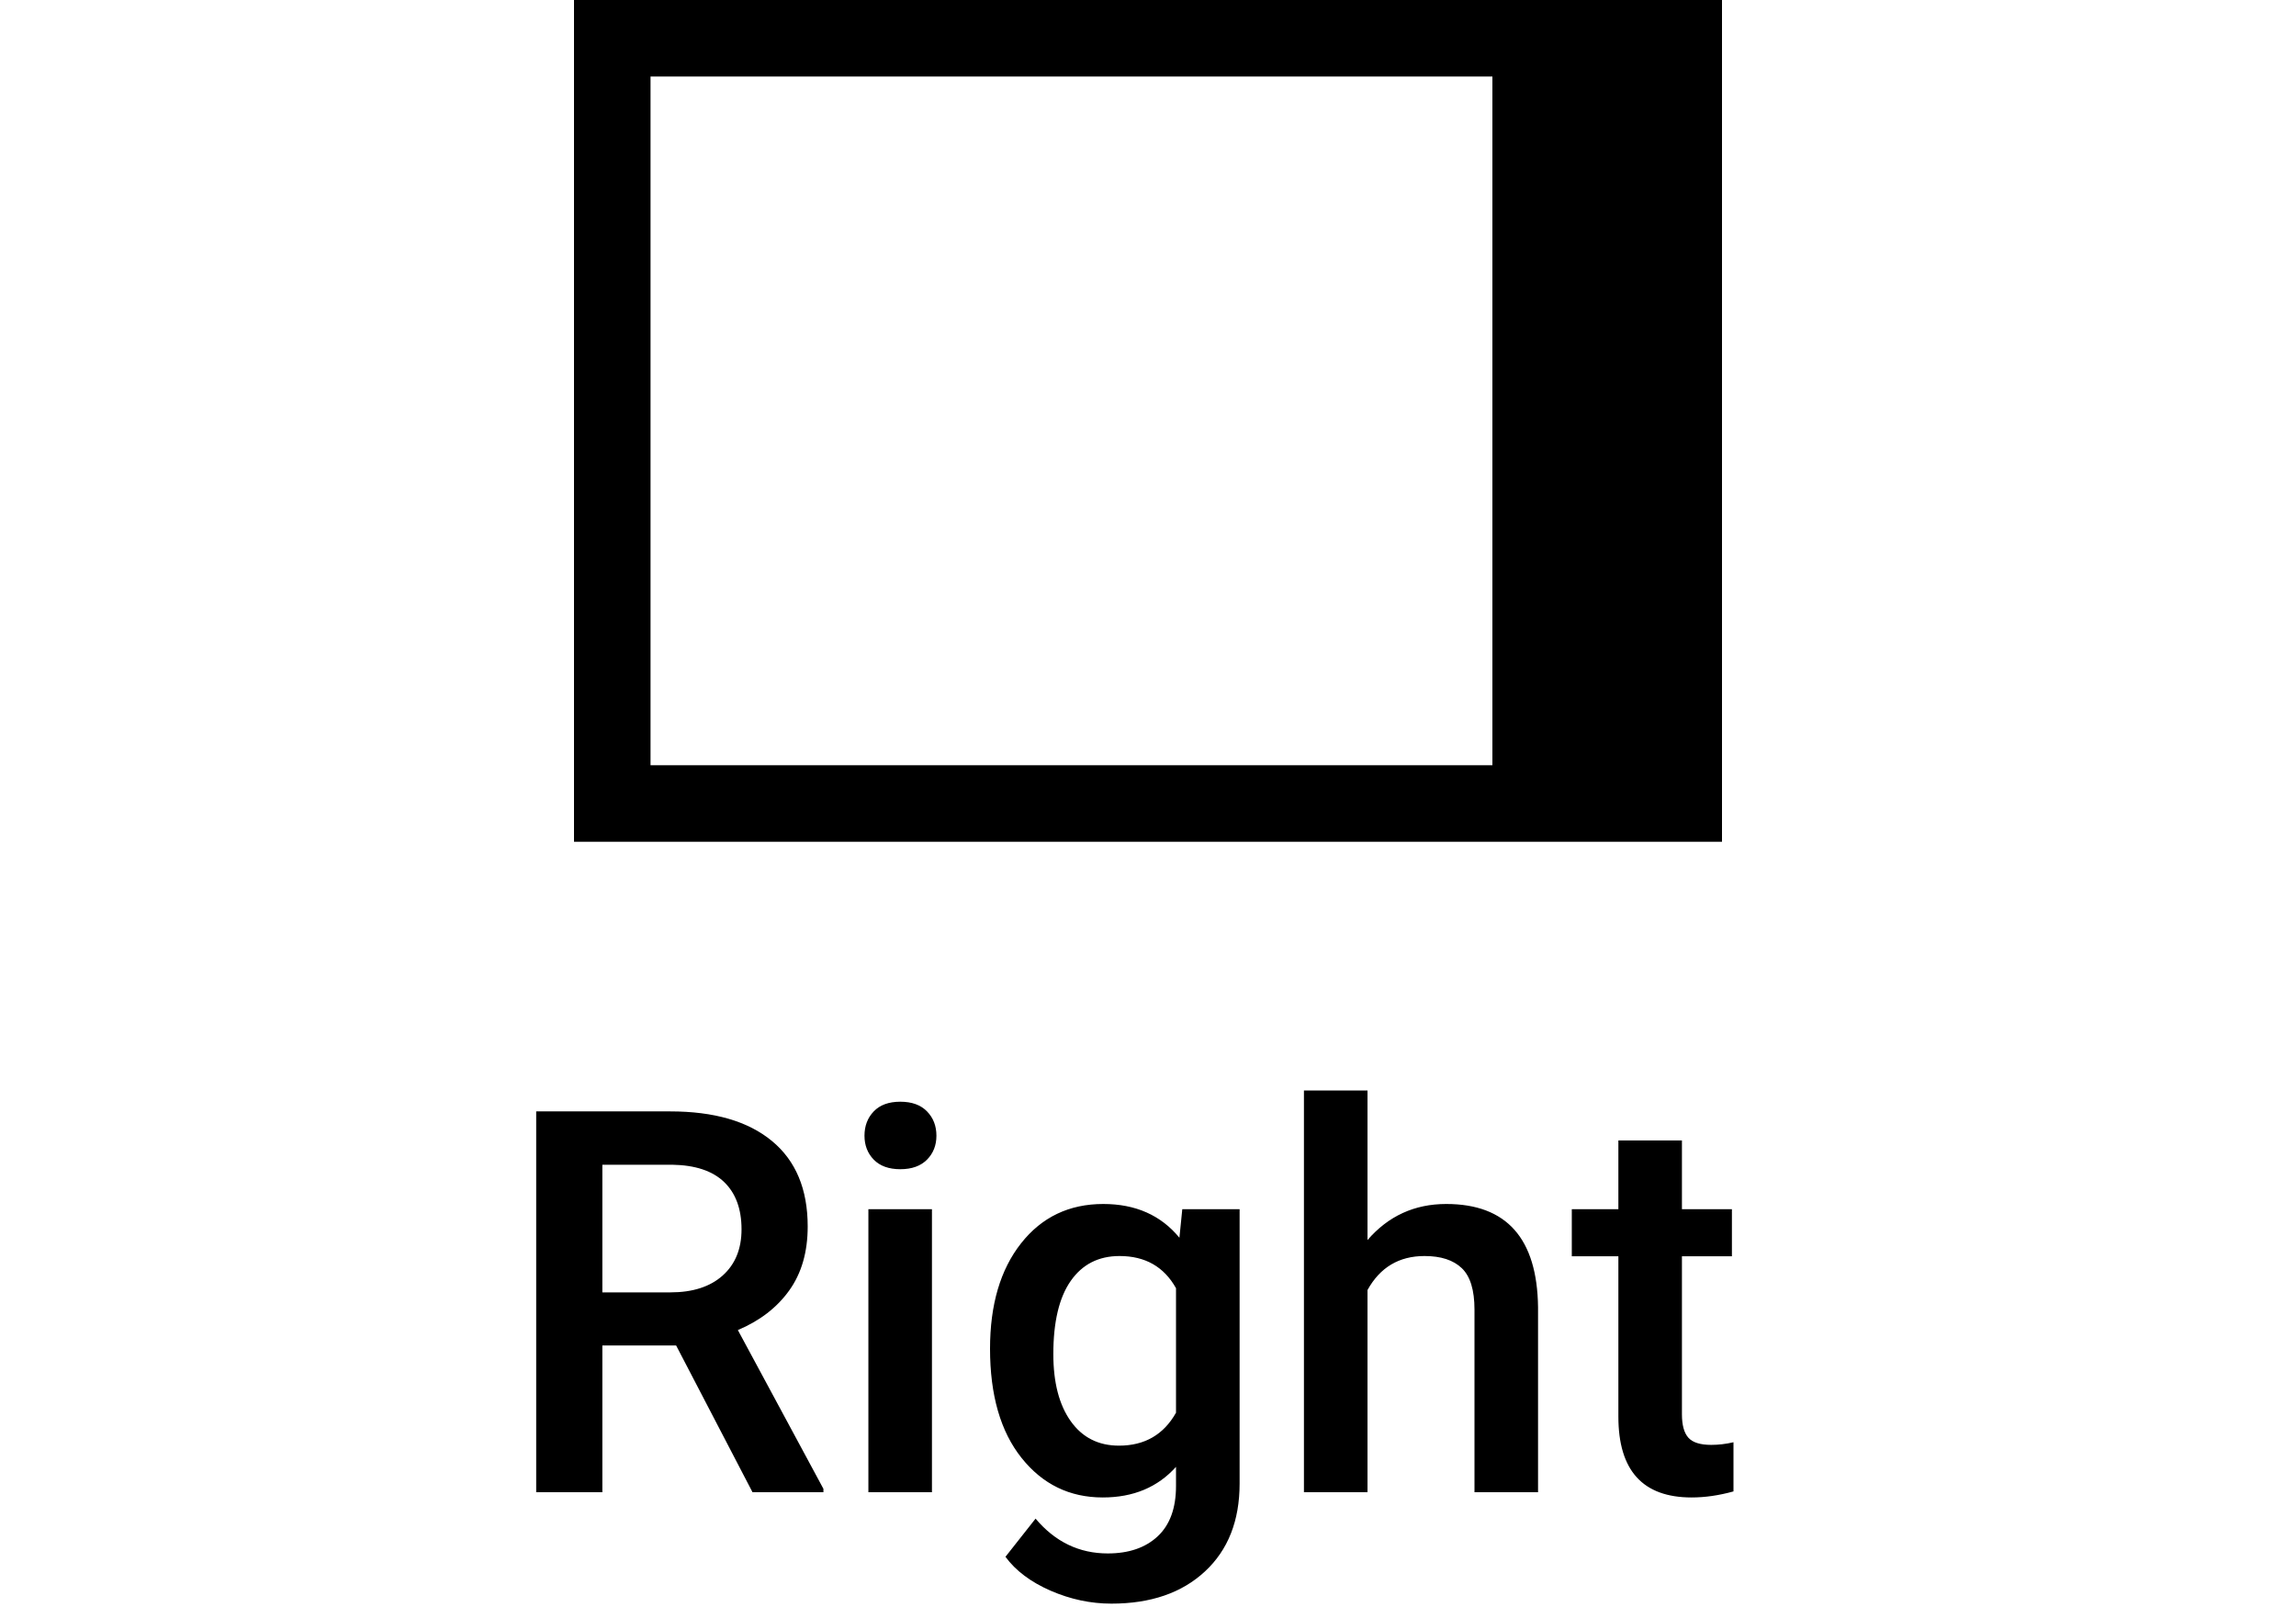
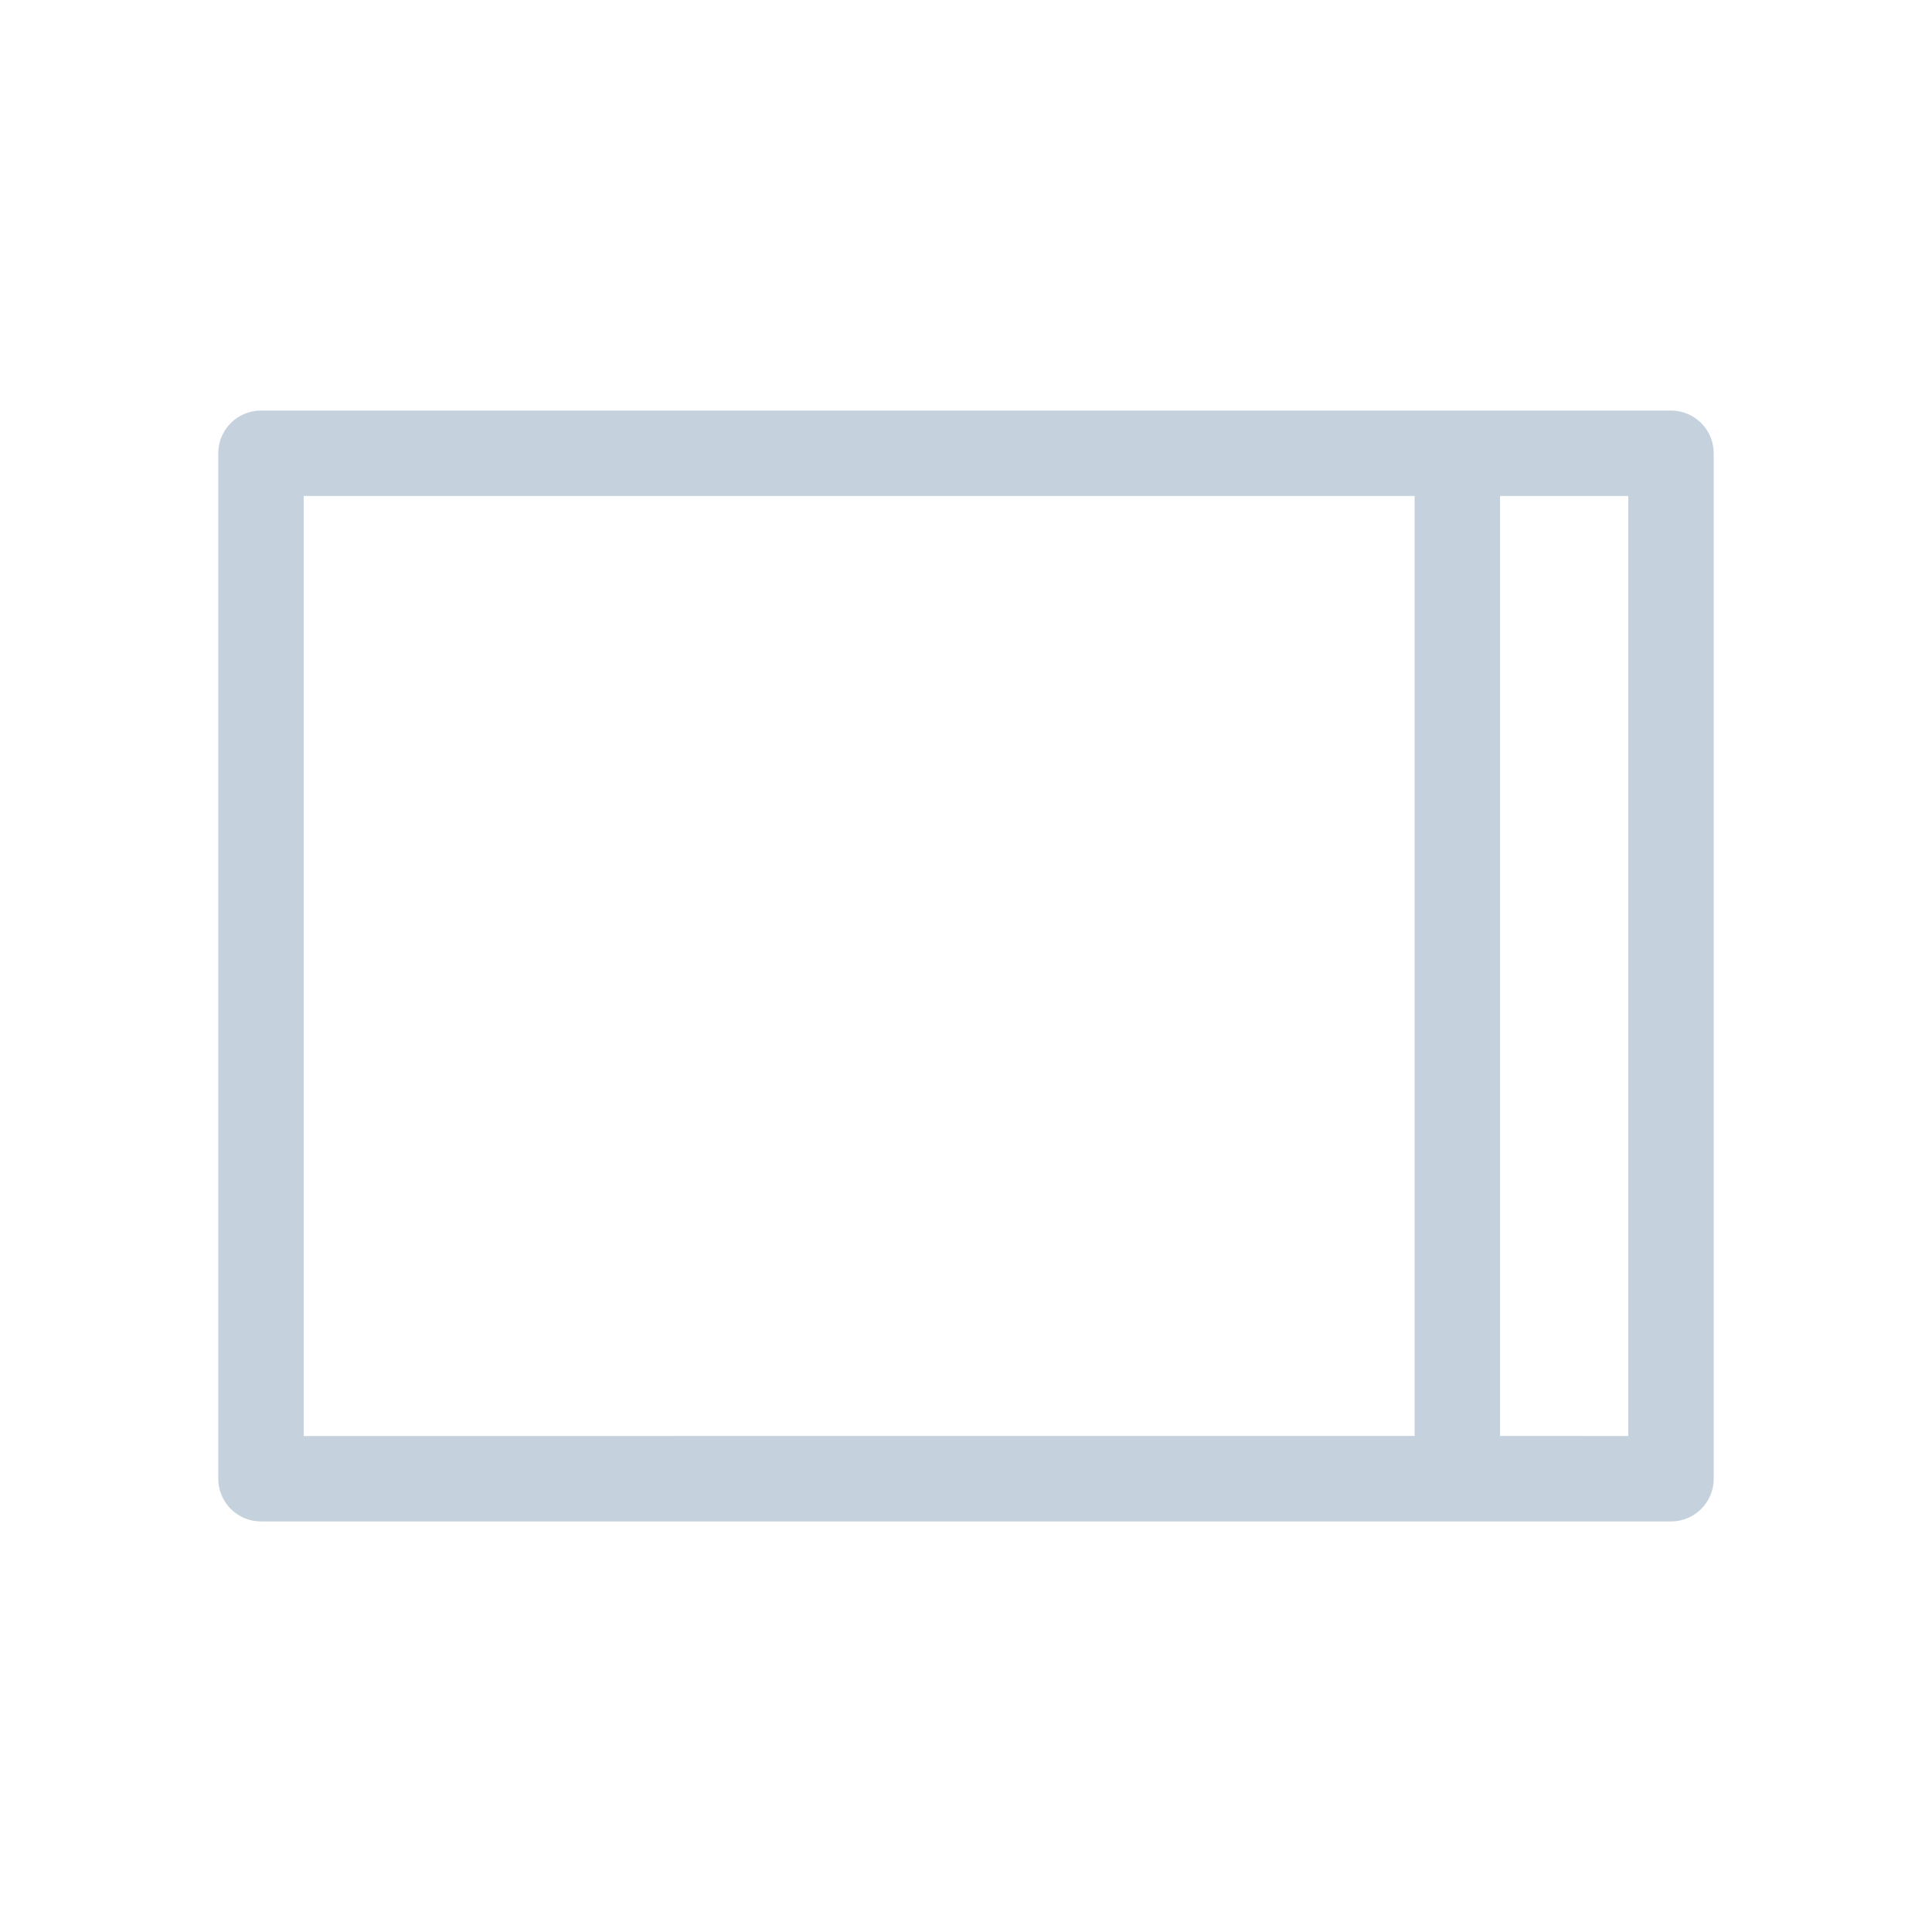
- <svg xmlns="http://www.w3.org/2000/svg" width="60px" height="42px" viewBox="0 0 32 42">
-   <g id="Screen" stroke="none" stroke-width="1" fill="none" fill-rule="evenodd">
-     <g id="Desktop-HD-Copy" transform="translate(-295, -407)">
-       <g id="Right_Icon" transform="translate(281, 396)">
-         <rect fill-opacity="0" fill="#D8D8D8" x="-4.54747351e-13" y="-4.26325641e-14" width="60" height="60" />
-         <path fill="currentColor" fill-rule="nonzero" d="M28.832,42.467 C29.675,42.467 30.338,42.761 30.821,43.349 L30.896,42.604 L32.394,42.604 L32.394,49.774 C32.394,50.745 32.092,51.511 31.488,52.071 C30.884,52.632 30.069,52.912 29.044,52.912 C28.502,52.912 27.972,52.799 27.455,52.574 C26.937,52.348 26.544,52.053 26.275,51.688 L27.062,50.69 C27.572,51.297 28.201,51.6 28.948,51.6 C29.5,51.6 29.935,51.45 30.254,51.152 C30.573,50.853 30.732,50.415 30.732,49.836 L30.732,49.337 C30.254,49.87 29.616,50.137 28.818,50.137 C27.952,50.137 27.245,49.793 26.696,49.104 C26.147,48.416 25.872,47.464 25.872,46.247 C25.872,45.099 26.142,44.181 26.682,43.496 C27.222,42.81 27.939,42.467 28.832,42.467 Z M43.953,40.806 L43.953,42.604 L45.259,42.604 L45.259,43.834 L43.953,43.834 L43.953,47.963 C43.953,48.245 44.009,48.449 44.121,48.575 C44.232,48.7 44.432,48.763 44.719,48.763 C44.91,48.763 45.104,48.74 45.3,48.694 L45.3,49.979 C44.922,50.084 44.557,50.137 44.206,50.137 C42.93,50.137 42.292,49.433 42.292,48.024 L42.292,43.834 L41.075,43.834 L41.075,42.604 L42.292,42.604 L42.292,40.806 L43.953,40.806 Z M17.512,40.047 C18.66,40.047 19.547,40.304 20.171,40.819 C20.795,41.334 21.107,42.079 21.107,43.055 C21.107,43.72 20.947,44.277 20.625,44.726 C20.304,45.175 19.856,45.52 19.282,45.762 L21.518,49.911 L21.518,50 L19.665,50 L17.669,46.165 L15.741,46.165 L15.741,50 L14.012,50 L14.012,40.047 L17.512,40.047 Z M24.354,42.604 L24.354,50 L22.693,50 L22.693,42.604 L24.354,42.604 Z M35.736,39.5 L35.736,43.41 C36.279,42.781 36.965,42.467 37.794,42.467 C39.371,42.467 40.171,43.367 40.193,45.167 L40.193,50 L38.532,50 L38.532,45.229 C38.532,44.718 38.422,44.357 38.201,44.145 C37.98,43.933 37.655,43.827 37.227,43.827 C36.561,43.827 36.064,44.123 35.736,44.716 L35.736,50 L34.075,50 L34.075,39.5 L35.736,39.5 Z M29.256,43.827 C28.709,43.827 28.284,44.044 27.981,44.477 C27.678,44.91 27.526,45.548 27.526,46.391 C27.526,47.133 27.678,47.718 27.981,48.144 C28.284,48.57 28.704,48.783 29.242,48.783 C29.912,48.783 30.409,48.496 30.732,47.922 L30.732,44.668 C30.418,44.107 29.926,43.827 29.256,43.827 Z M17.566,41.441 L15.741,41.441 L15.741,44.777 L17.519,44.777 C18.102,44.777 18.558,44.63 18.886,44.336 C19.214,44.042 19.378,43.64 19.378,43.13 C19.378,42.597 19.226,42.184 18.923,41.893 C18.62,41.601 18.168,41.451 17.566,41.441 Z M23.527,39.794 C23.828,39.794 24.061,39.878 24.225,40.047 C24.389,40.215 24.471,40.427 24.471,40.683 C24.471,40.933 24.389,41.142 24.225,41.308 C24.061,41.474 23.828,41.558 23.527,41.558 C23.227,41.558 22.995,41.474 22.833,41.308 C22.672,41.142 22.591,40.933 22.591,40.683 C22.591,40.427 22.672,40.215 22.833,40.047 C22.995,39.878 23.227,39.794 23.527,39.794 Z M45,11 L45,33 L15,33 L15,11 L45,11 Z M39,13 L17,13 L17,31 L39,31 L39,13 Z" />
-       </g>
-     </g>
-   </g>
+ <svg xmlns="http://www.w3.org/2000/svg" width="40" height="40" viewBox="0 0 40 40">
+   <path fill="#C5D2DD" fill-rule="evenodd" d="M34.596,8.5 C35.085,8.5 35.481,8.896 35.481,9.385 L35.481,9.385 L35.481,30.615 C35.481,31.104 35.085,31.5 34.596,31.5 L34.596,31.5 L5.404,31.5 C4.915,31.5 4.519,31.104 4.519,30.615 L4.519,30.615 L4.519,9.385 C4.519,8.896 4.915,8.5 5.404,8.5 L5.404,8.5 Z M29.288,10.269 L6.288,10.269 L6.288,29.731 L29.288,29.73 L29.288,10.269 Z M33.712,10.269 L31.057,10.269 L31.057,29.73 L33.712,29.731 L33.712,10.269 Z" />
</svg>
